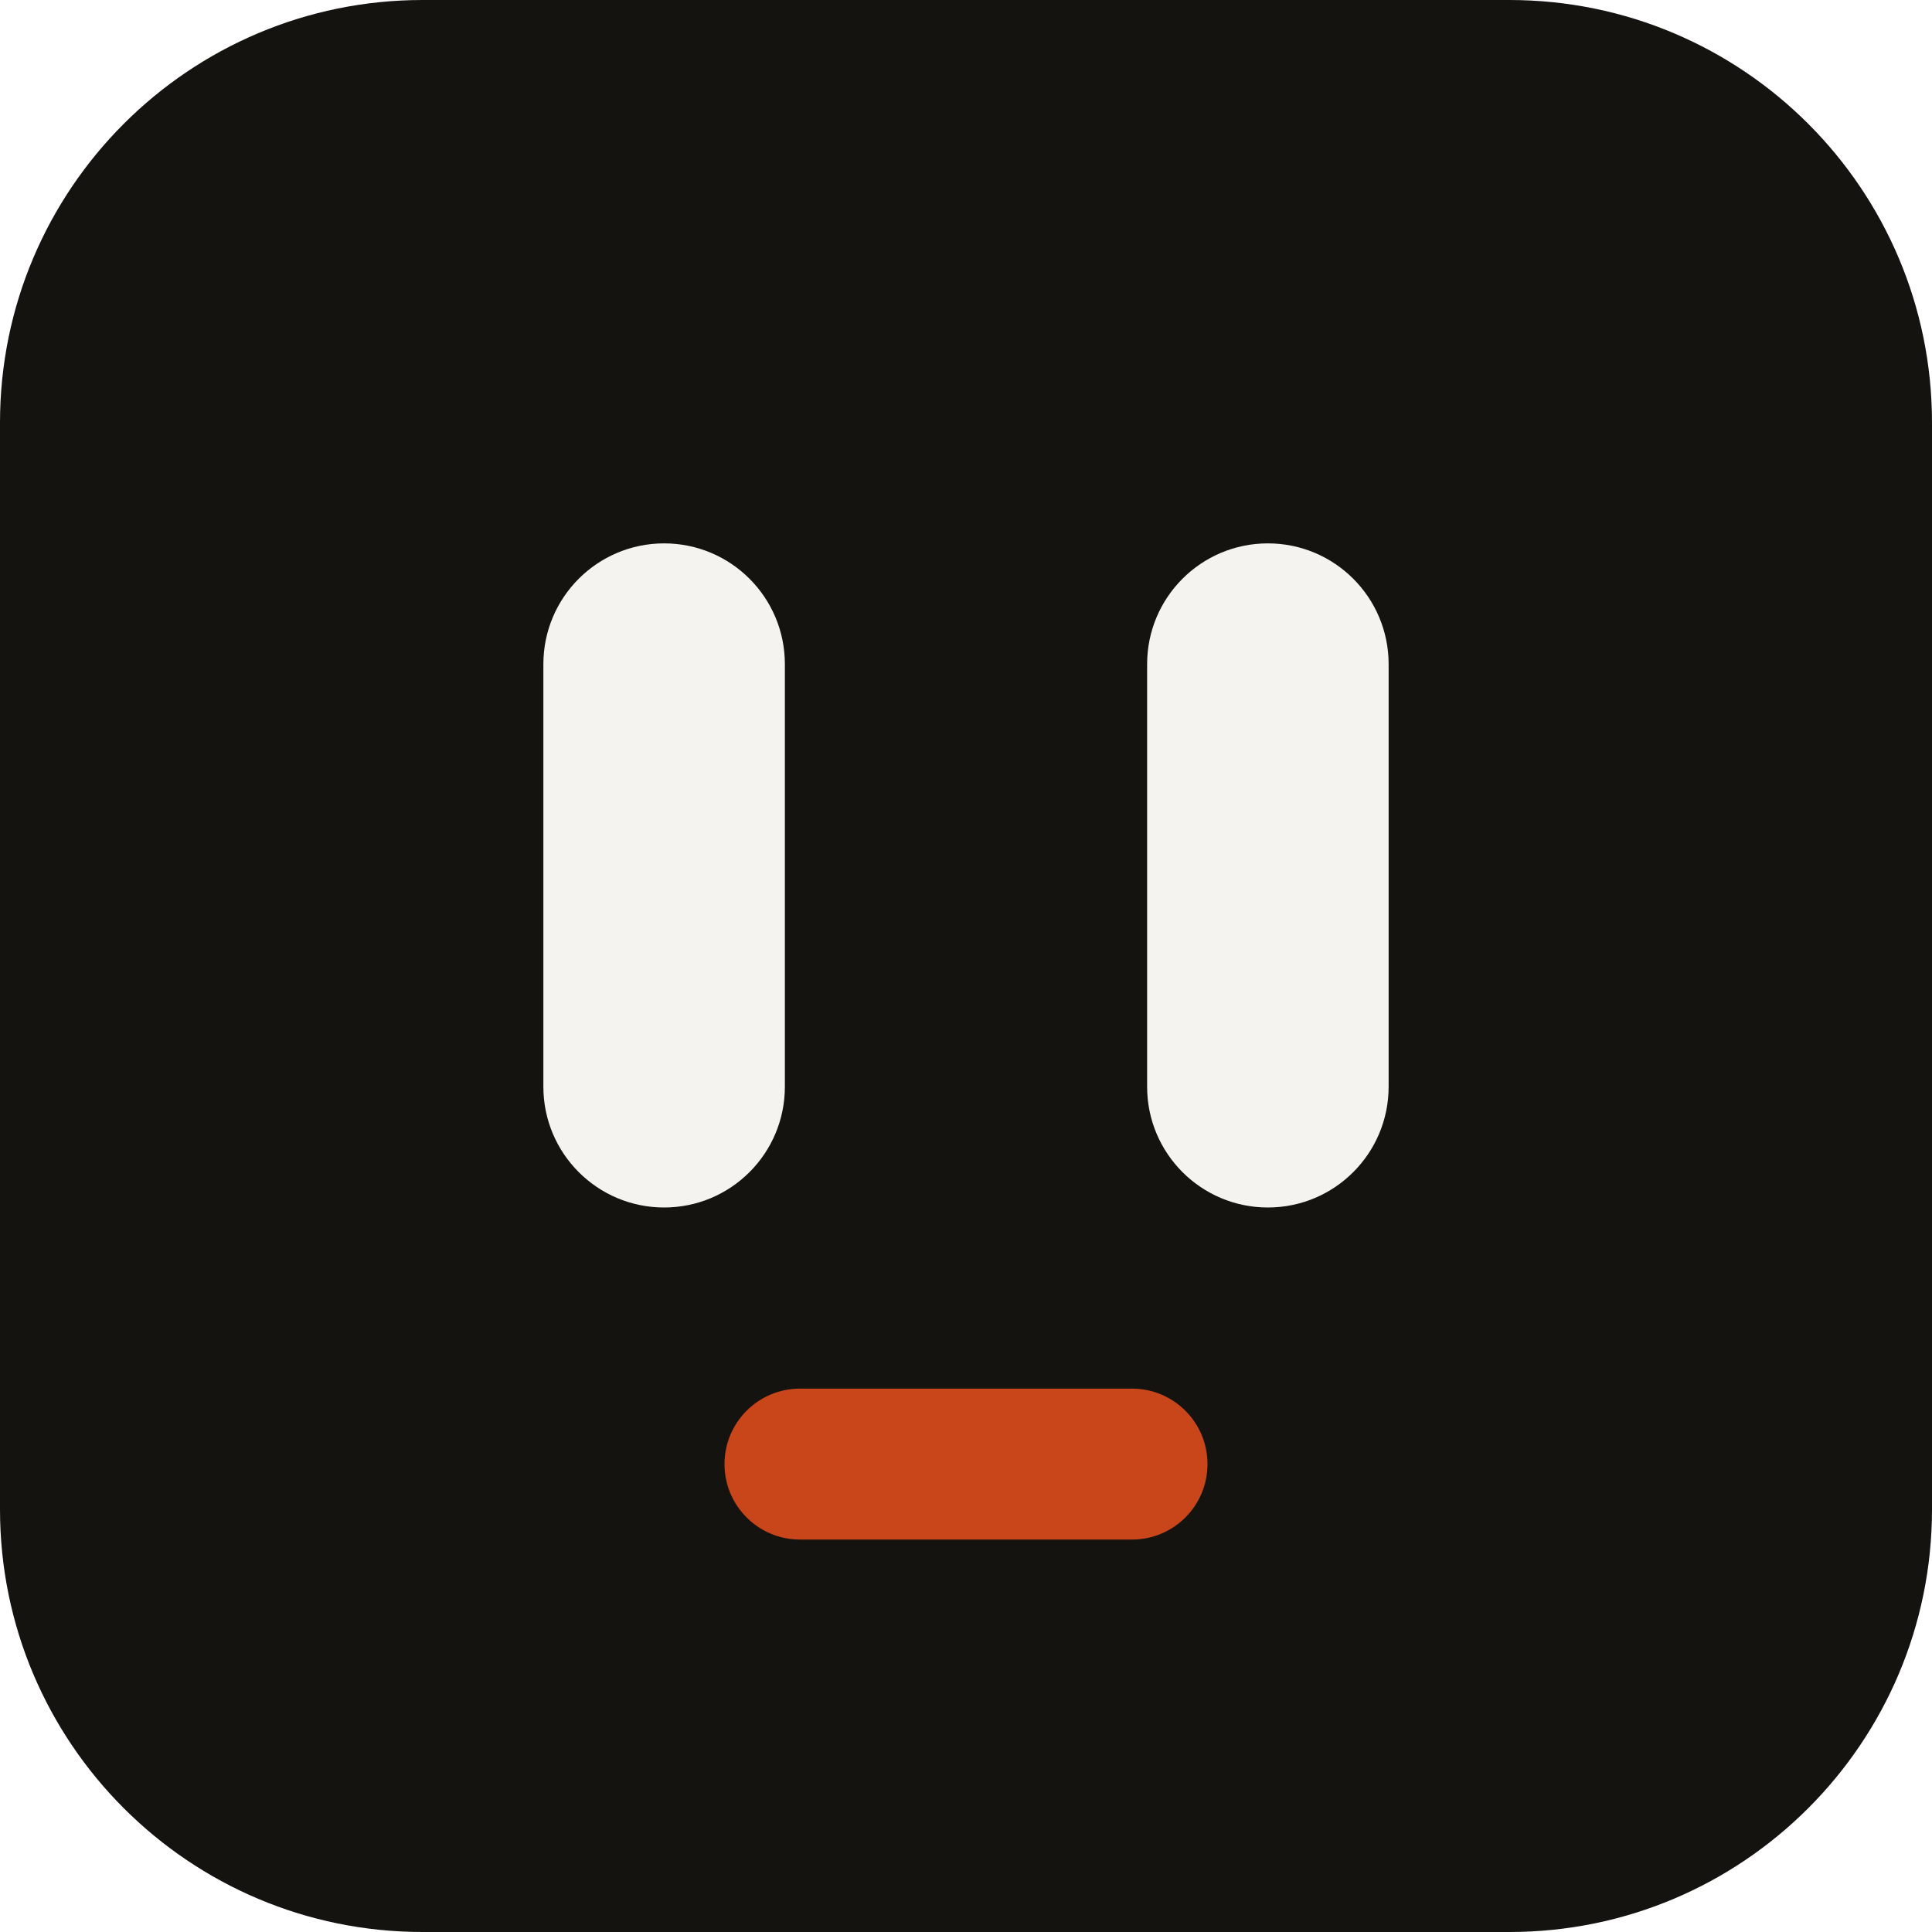
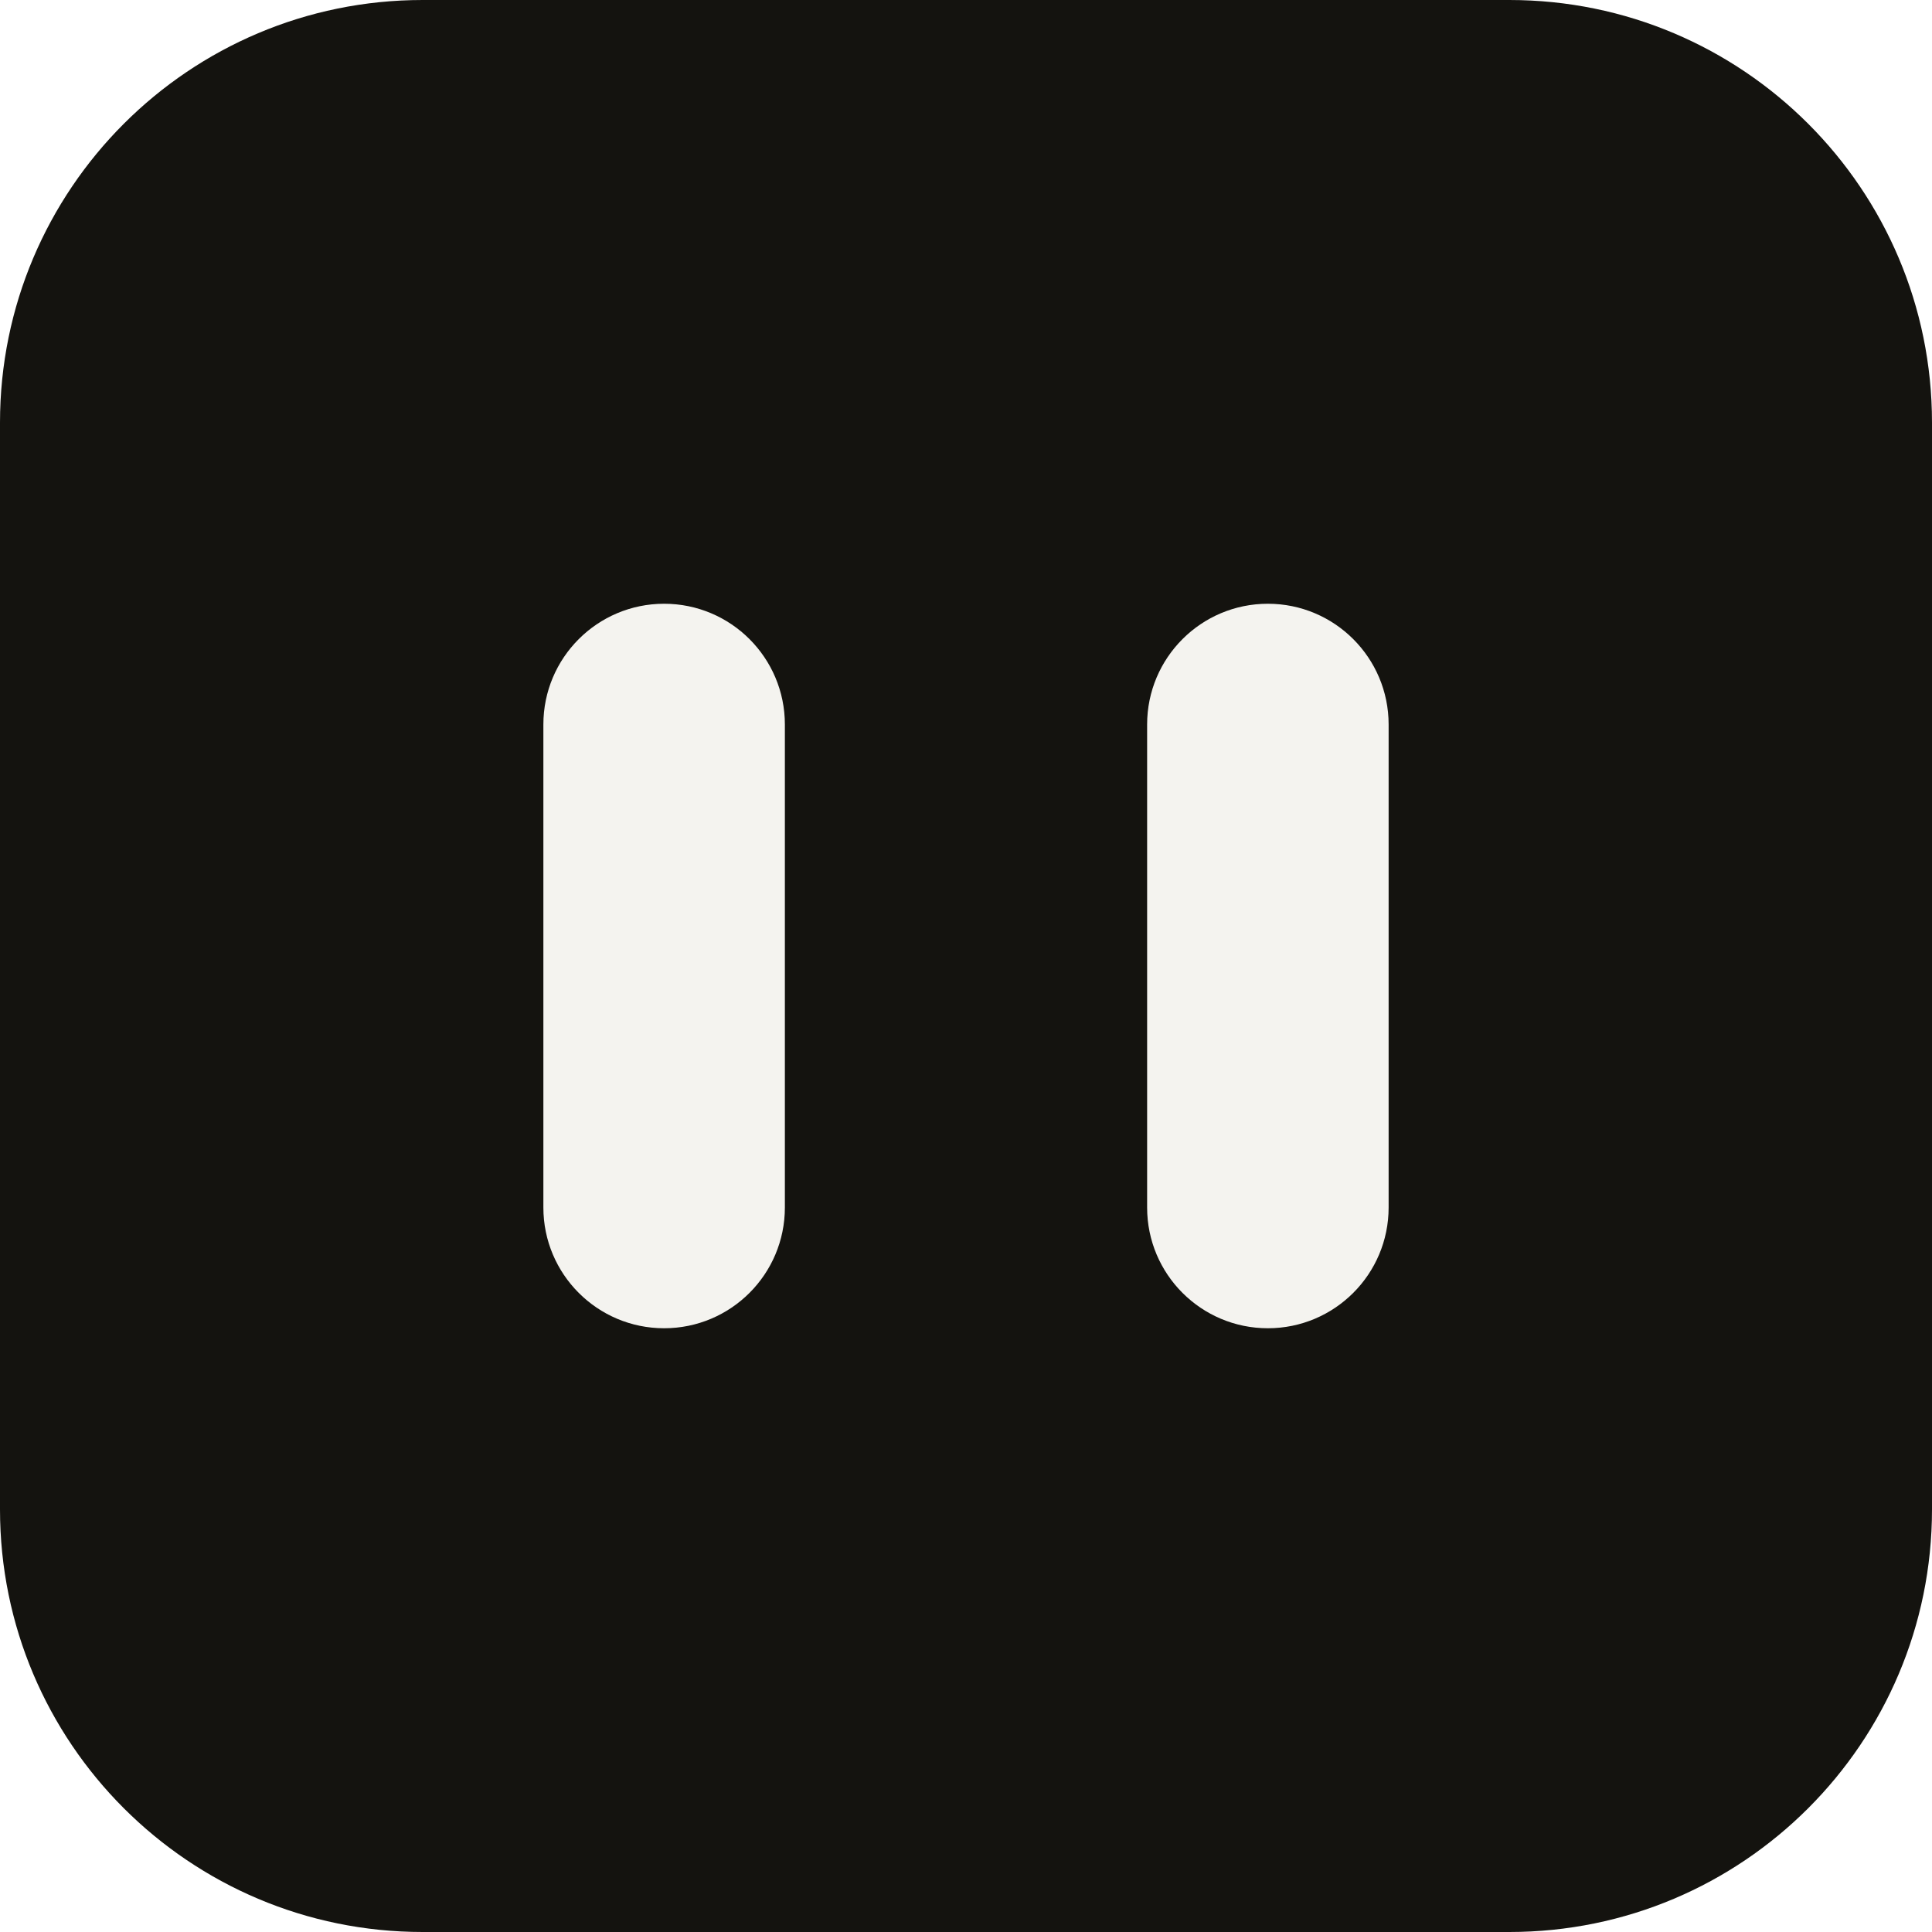
<svg xmlns="http://www.w3.org/2000/svg" viewBox="0 0 32 32">
  <rect width="32" height="32" rx="7" fill="#14130f" />
-   <rect x="9" y="9" width="4" height="11" rx="2" fill="#f4f3ef" />
-   <rect x="19" y="9" width="4" height="11" rx="2" fill="#f4f3ef" />
-   <rect x="12" y="23" width="8" height="2.5" rx="1.25" fill="#c9451a" />
+   <rect x="9" y="10" width="4" height="12" rx="2" fill="#f4f3ef" />
+   <rect x="19" y="10" width="4" height="12" rx="2" fill="#f4f3ef" />
</svg>
